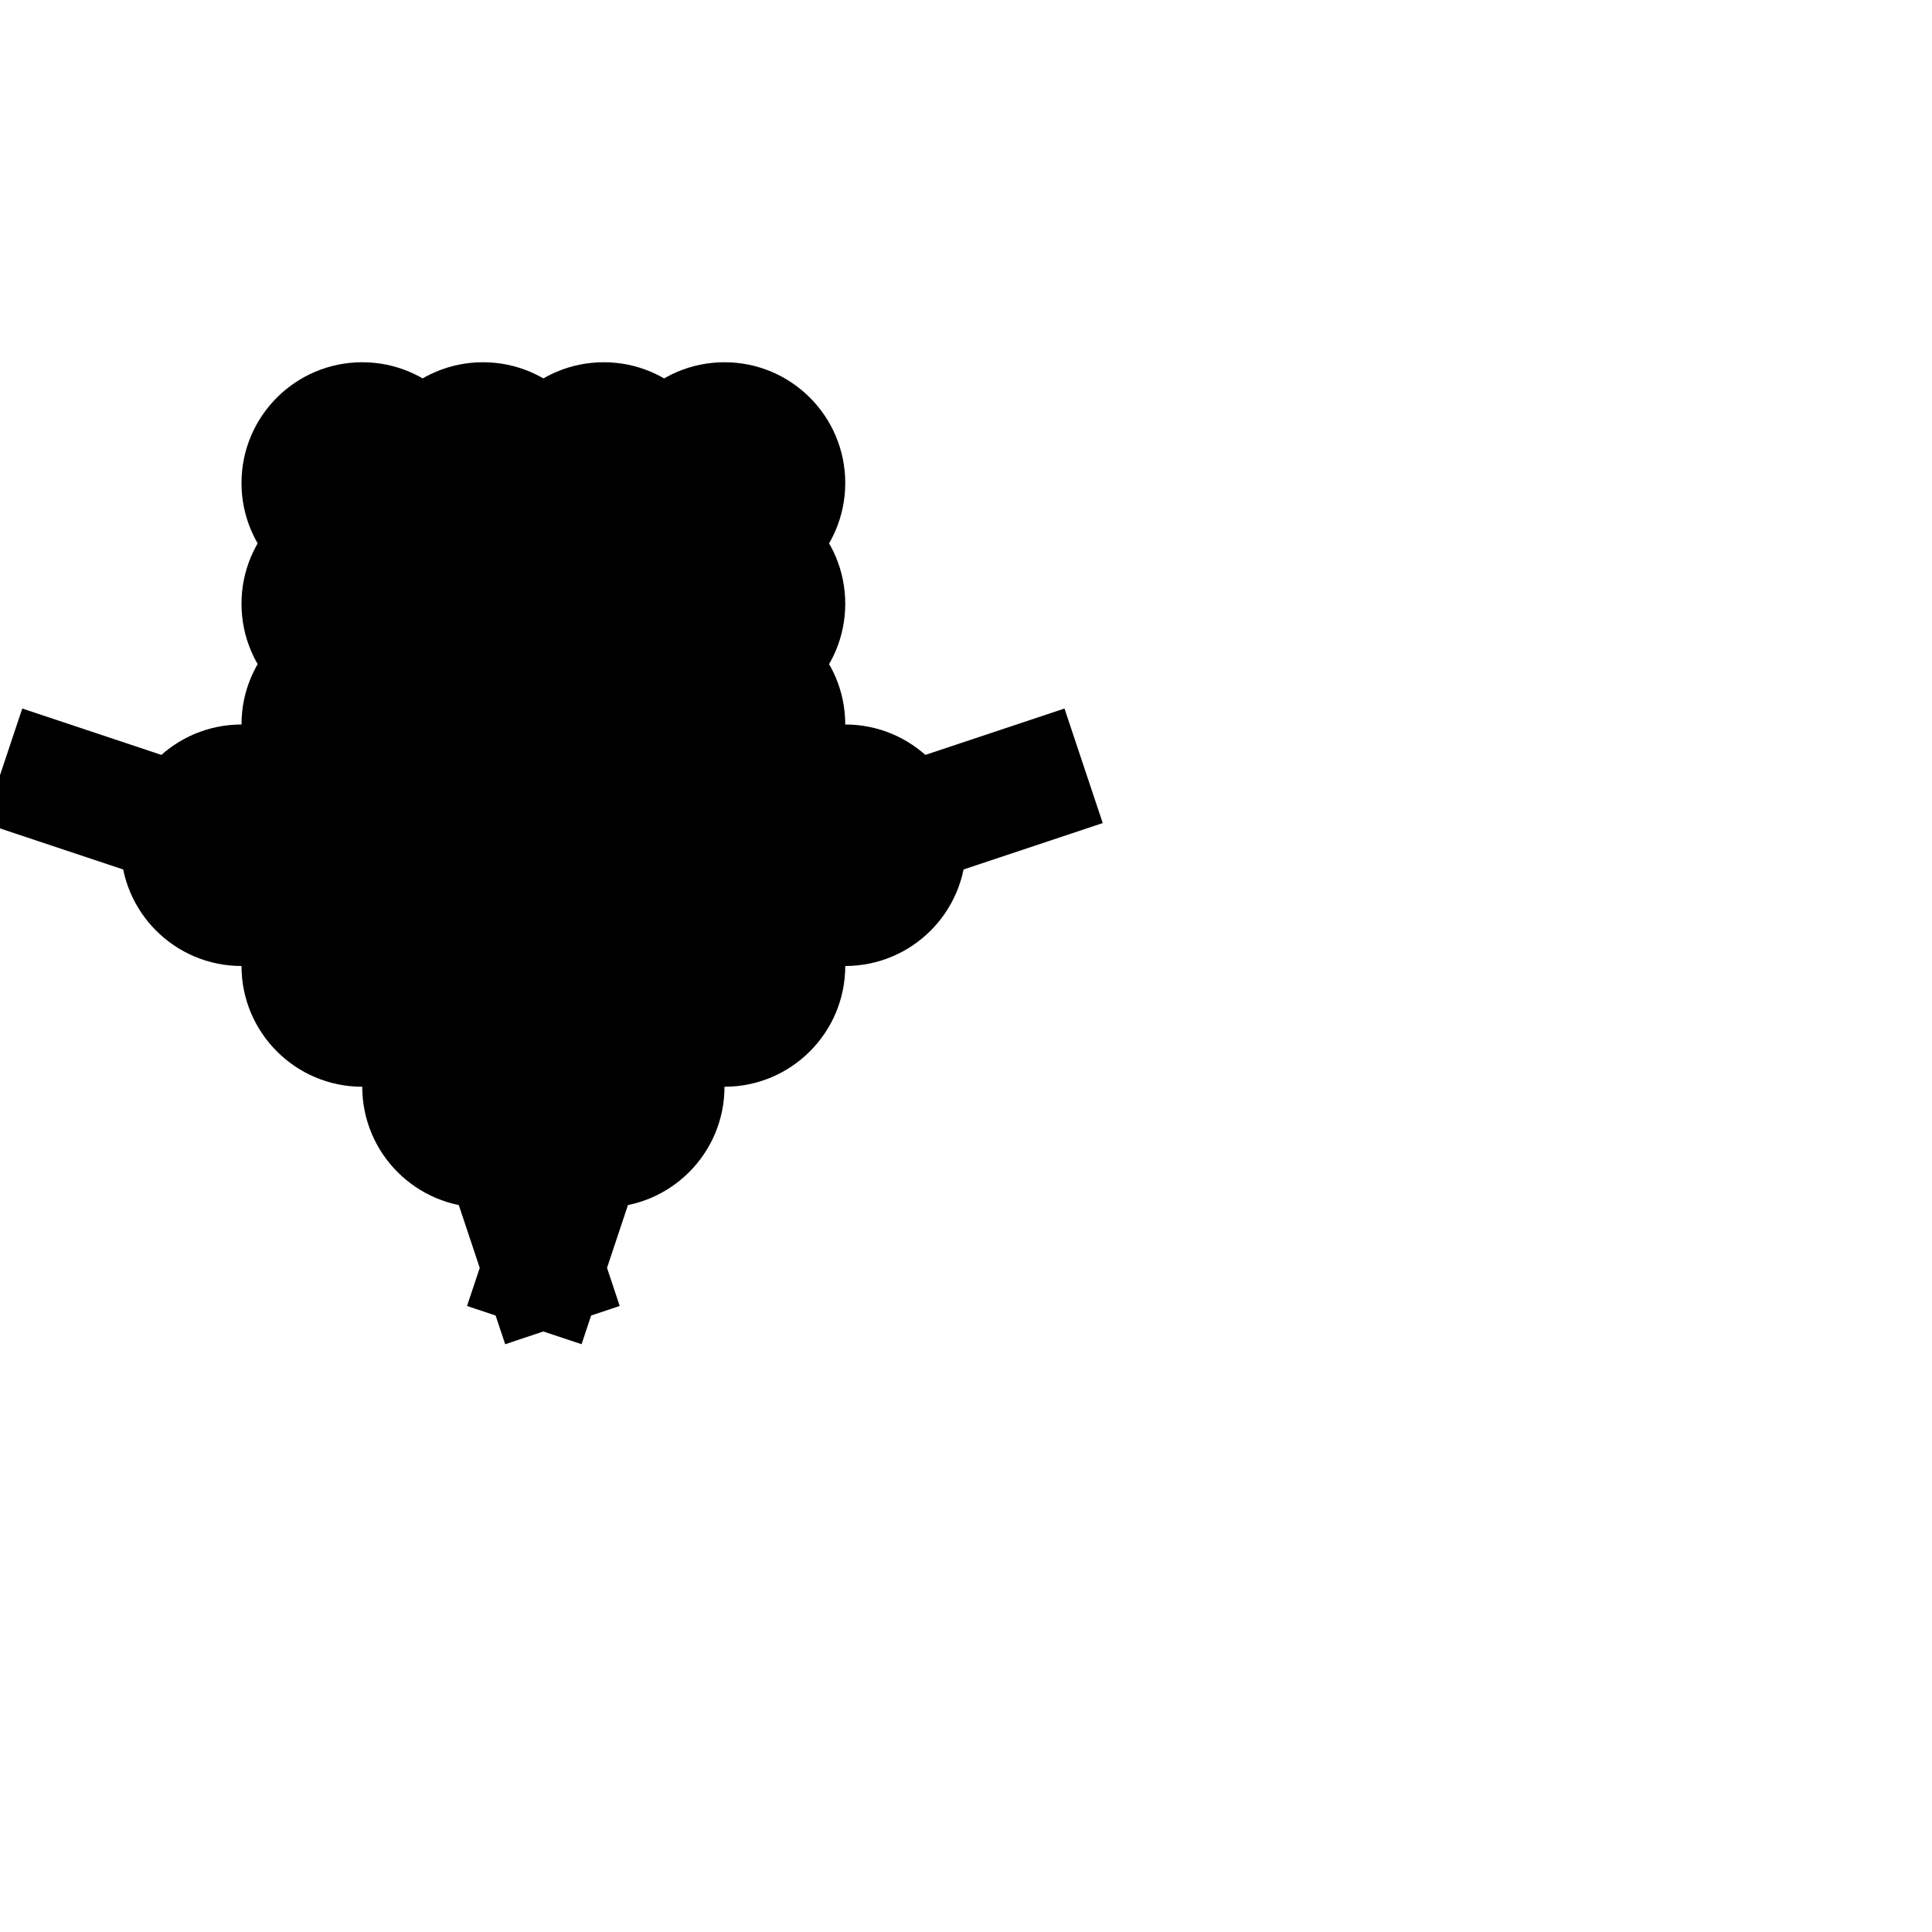
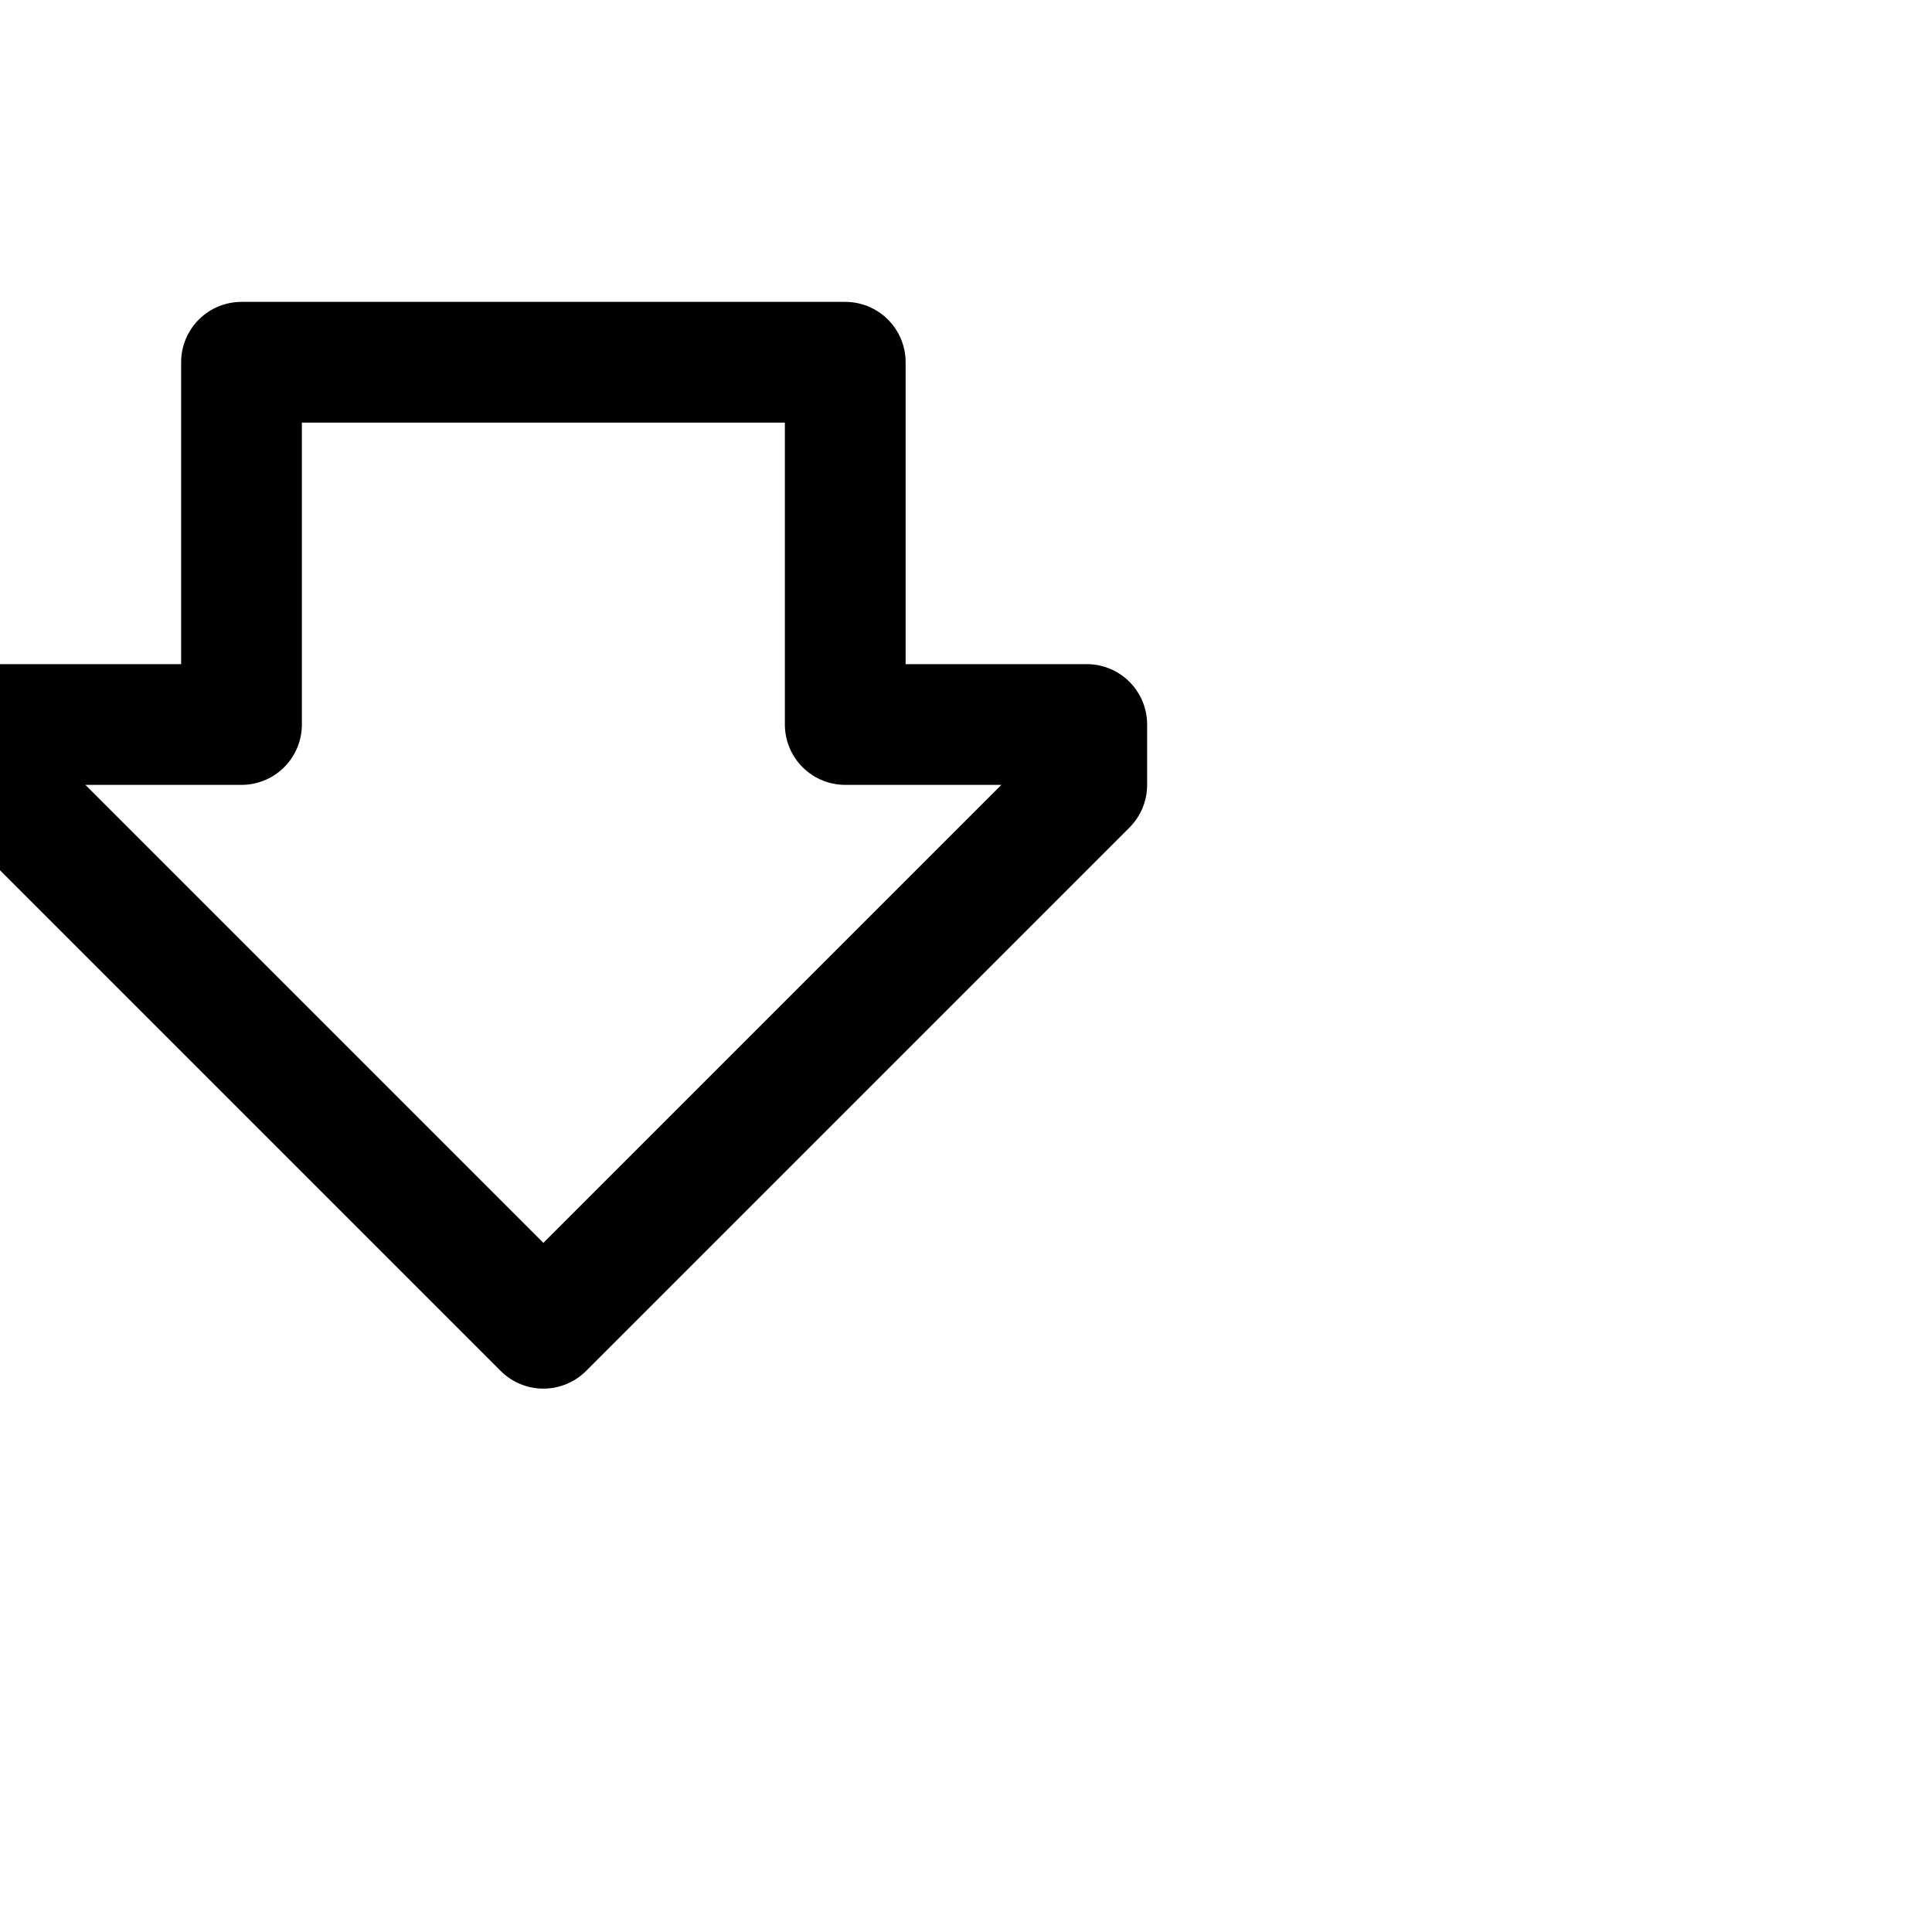
<svg xmlns="http://www.w3.org/2000/svg" viewBox="0 0 16 16" width="160" height="160">
-   <path d="M0.026 6.342 C0.526 6.509 1.974 6.991 2.474 7.158  M3.842 8.526 C4.009 9.026 4.491 10.474 4.658 10.974  M4.342 10.974 C4.509 10.474 4.991 9.026 5.158 8.526  M6.526 7.158 C7.026 6.991 8.474 6.509 8.974 6.342 " fill="none" stroke="#000" stroke-width="1.0" stroke-linecap="butt" stroke-linejoin="round" />
-   <circle cx="3.0" cy="4.0" r="1.0" fill="#000" />
-   <circle cx="4.0" cy="4.0" r="1.0" fill="#000" />
-   <circle cx="5.0" cy="4.0" r="1.0" fill="#000" />
-   <circle cx="6.0" cy="4.0" r="1.0" fill="#000" />
-   <circle cx="3.0" cy="5.0" r="1.0" fill="#000" />
-   <circle cx="4.0" cy="5.0" r="1.0" fill="#000" />
-   <circle cx="5.0" cy="5.0" r="1.0" fill="#000" />
-   <circle cx="6.0" cy="5.0" r="1.0" fill="#000" />
-   <circle cx="3.0" cy="6.0" r="1.0" fill="#000" />
-   <circle cx="4.0" cy="6.0" r="1.0" fill="#000" />
-   <circle cx="5.0" cy="6.0" r="1.0" fill="#000" />
-   <circle cx="6.0" cy="6.0" r="1.0" fill="#000" />
-   <circle cx="2.0" cy="7.0" r="1.0" fill="#000" />
-   <circle cx="3.0" cy="7.0" r="1.0" fill="#000" />
-   <circle cx="4.0" cy="7.0" r="1.0" fill="#000" />
-   <circle cx="5.0" cy="7.0" r="1.0" fill="#000" />
-   <circle cx="6.0" cy="7.0" r="1.0" fill="#000" />
-   <circle cx="7.0" cy="7.0" r="1.0" fill="#000" />
-   <circle cx="3.0" cy="8.0" r="1.0" fill="#000" />
-   <circle cx="4.0" cy="8.0" r="1.0" fill="#000" />
-   <circle cx="5.0" cy="8.0" r="1.0" fill="#000" />
-   <circle cx="6.0" cy="8.0" r="1.0" fill="#000" />
-   <circle cx="4.0" cy="9.0" r="1.0" fill="#000" />
-   <circle cx="5.0" cy="9.0" r="1.0" fill="#000" />
+   <path d="M2.000 3.000 C2.000 3.000 2.000 6.000 2.000 6.000 C2.000 6.000 0.000 6.000 0.000 6.000 C0.000 6.000 0.000 6.500 0.000 6.500 C0.000 6.500 4.500 11.000 4.500 11.000 C4.500 11.000 9.000 6.500 9.000 6.500 C9.000 6.500 9.000 6.000 9.000 6.000 C9.000 6.000 7.000 6.000 7.000 6.000 C7.000 6.000 7.000 3.000 7.000 3.000 C7.000 3.000 2.000 3.000 2.000 3.000 Z" fill="none" stroke="#000" stroke-width="1.0" stroke-linecap="butt" stroke-linejoin="round" />
</svg>
